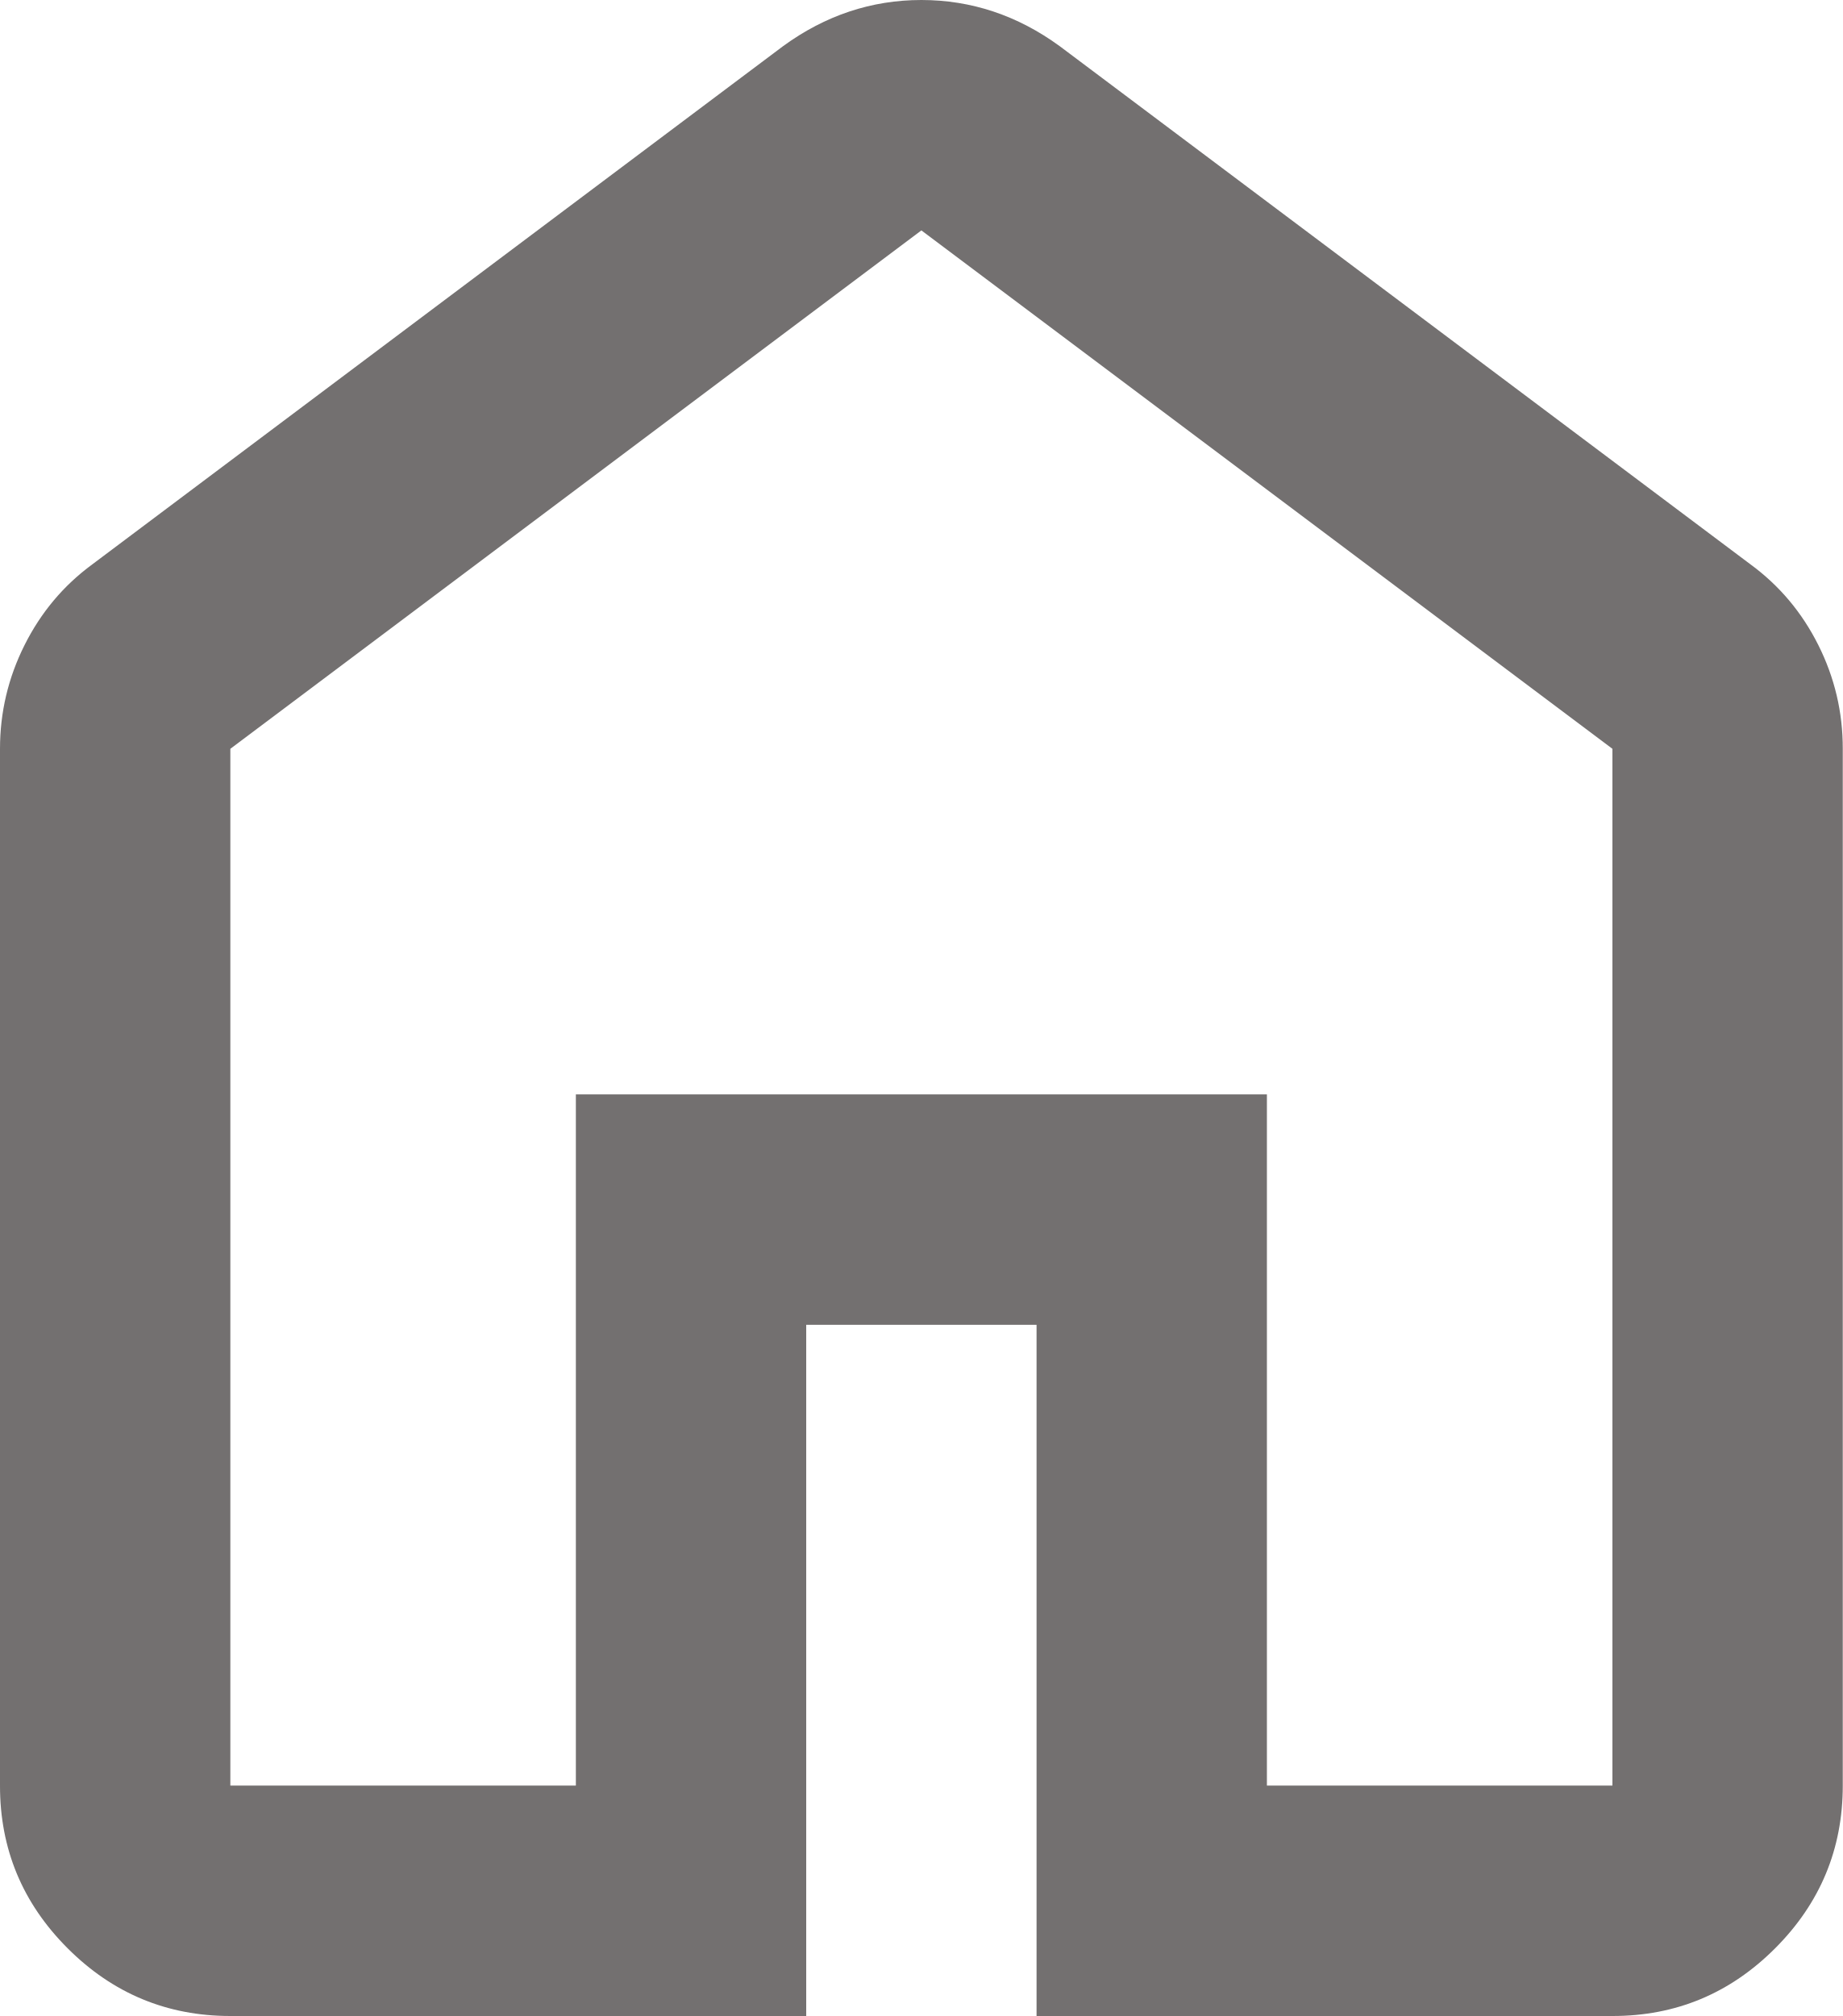
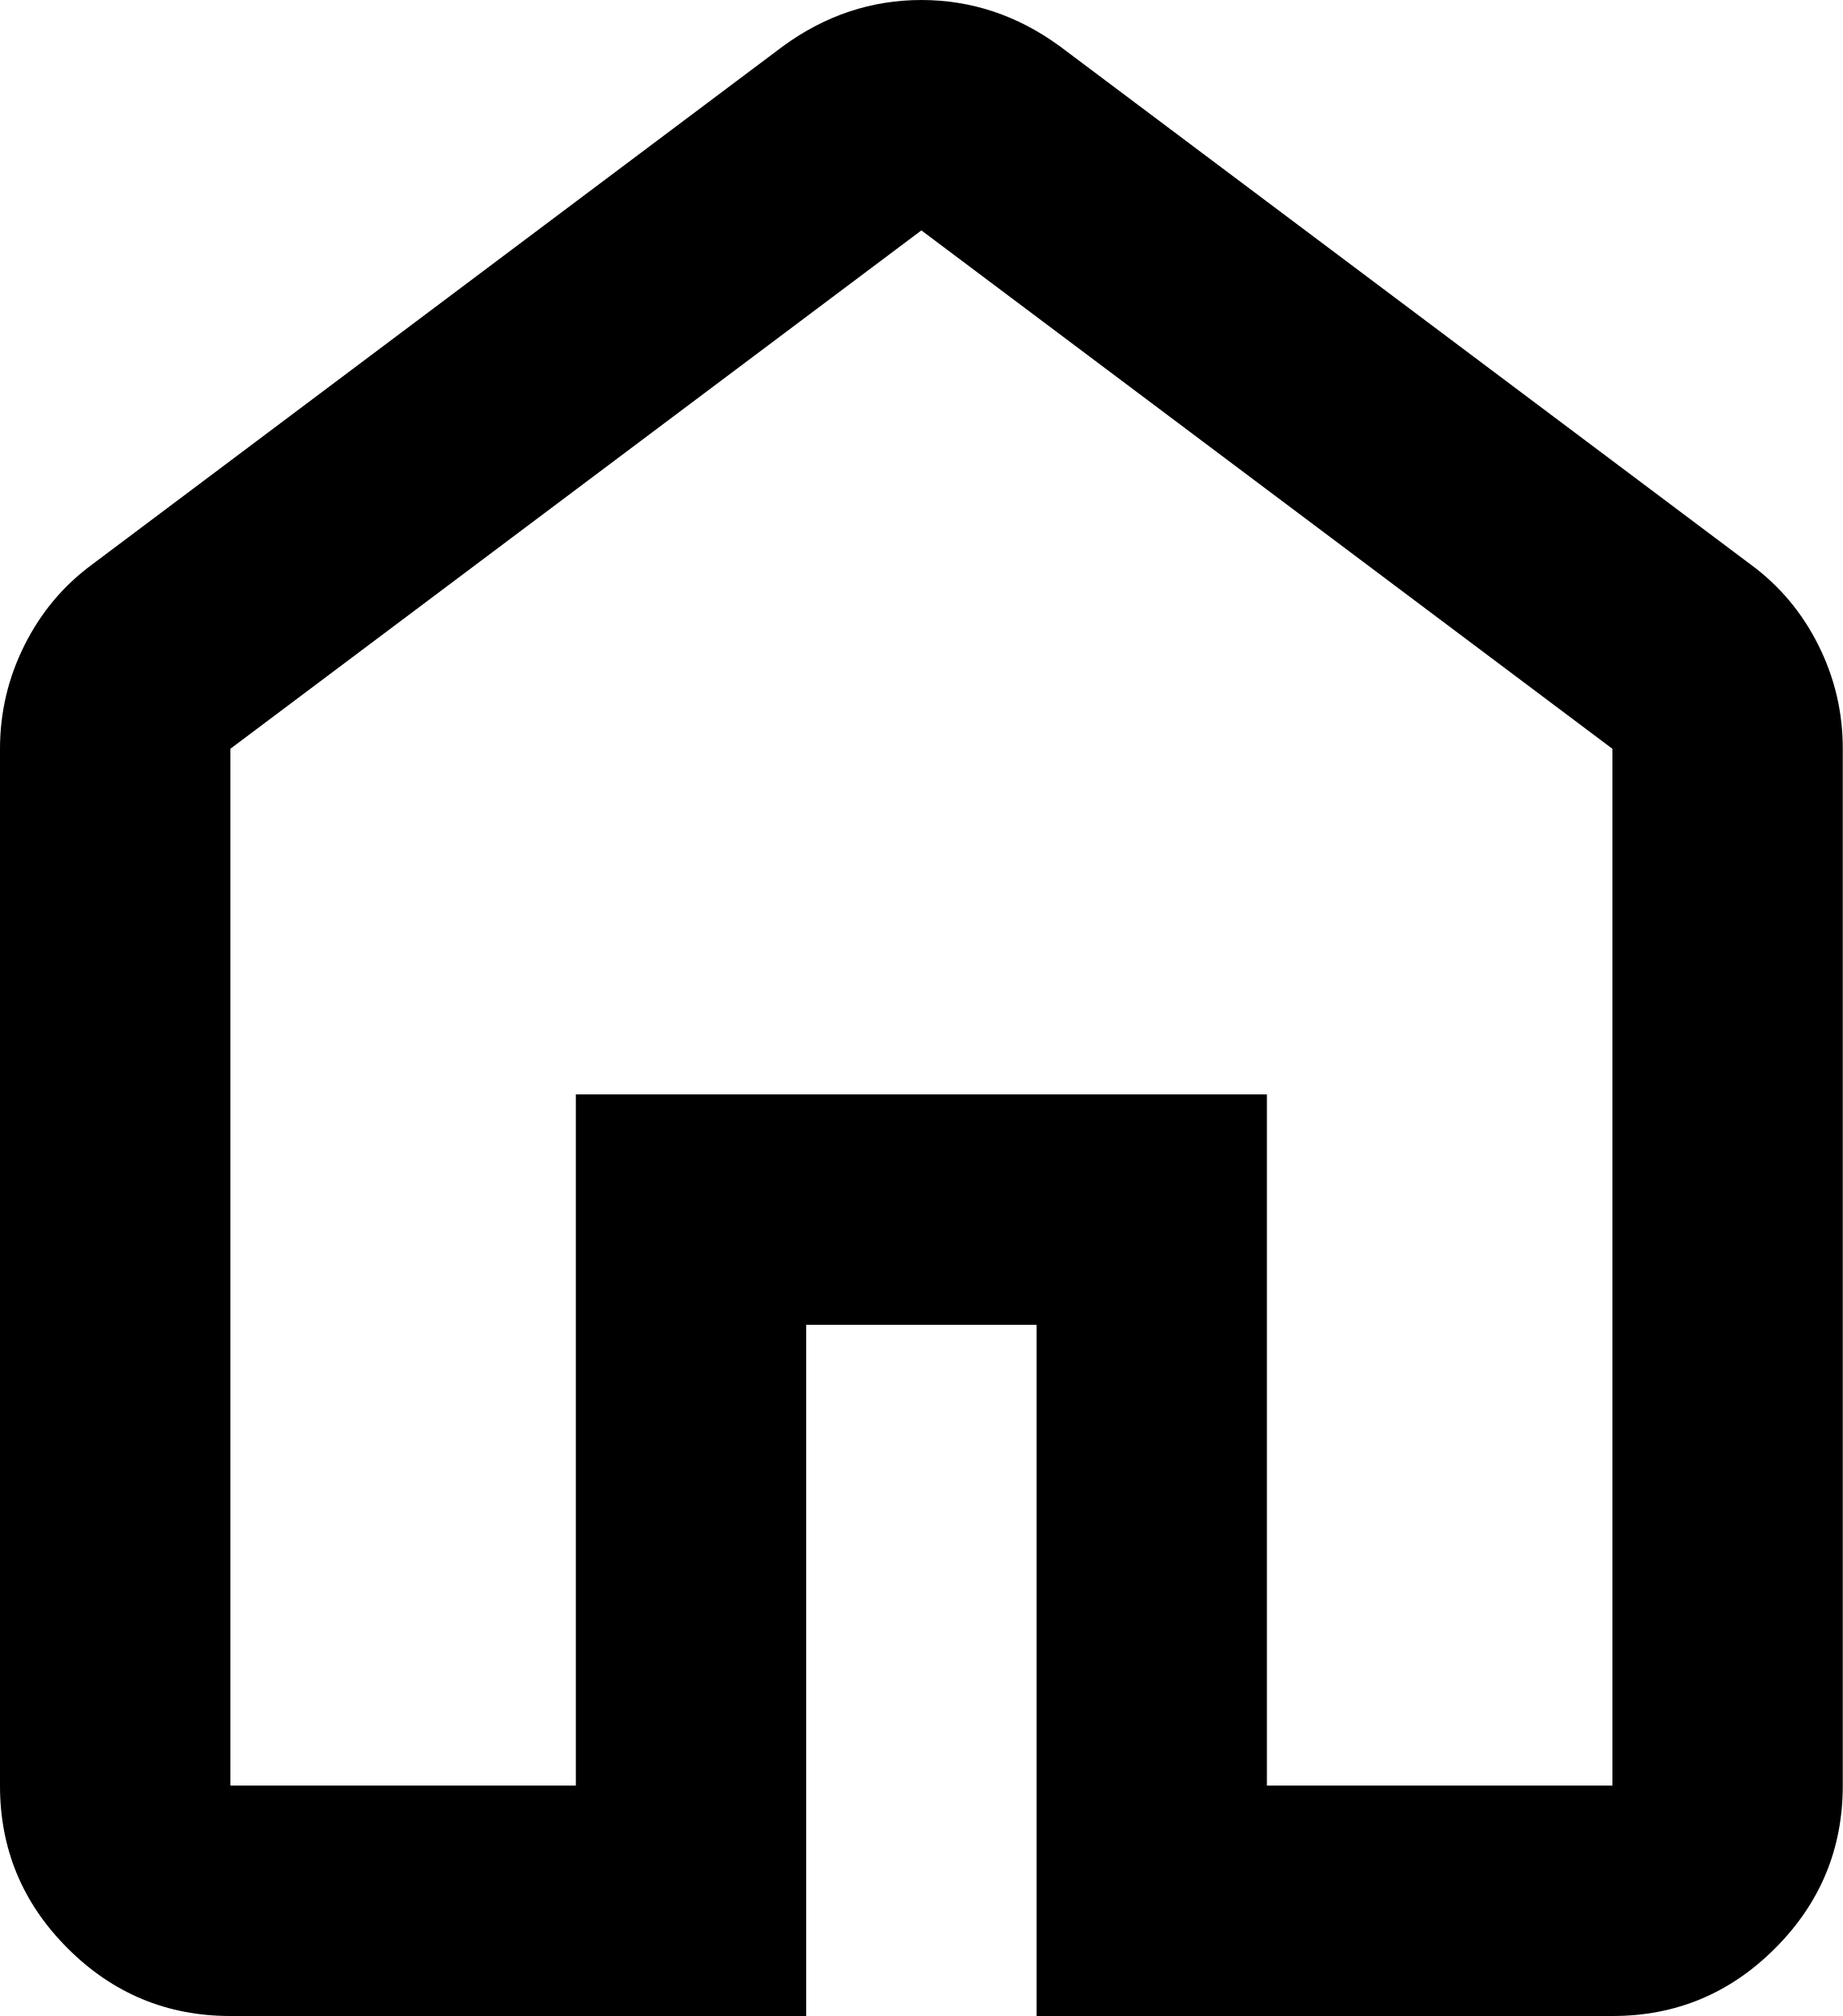
- <svg xmlns="http://www.w3.org/2000/svg" width="32" height="35" viewBox="0 0 32 35" fill="none">
-   <path d="M4 31H10V19H22V31H28V13L16 4L4 13V31ZM4 35C2.9 35 1.958 34.608 1.174 33.824C0.39 33.04 -0.001 32.099 3.39559e-06 31V13C3.39559e-06 12.367 0.142 11.767 0.426 11.2C0.71 10.633 1.101 10.167 1.6 9.8L13.6 0.8C13.967 0.533 14.35 0.333 14.75 0.2C15.15 0.067 15.567 0 16 0C16.433 0 16.85 0.067 17.25 0.2C17.65 0.333 18.033 0.533 18.4 0.8L30.4 9.8C30.9 10.167 31.292 10.633 31.576 11.2C31.86 11.767 32.001 12.367 32 13V31C32 32.1 31.608 33.042 30.824 33.826C30.04 34.61 29.099 35.001 28 35H18V23H14V35H4Z" fill="#737070" />
+ <svg xmlns="http://www.w3.org/2000/svg" width="32" height="35" viewBox="0 0 32 35" fill="currentColor">
+   <path d="M4 31H10V19H22V31H28V13L16 4L4 13V31ZM4 35C2.9 35 1.958 34.608 1.174 33.824C0.39 33.04 -0.001 32.099 3.39559e-06 31V13C3.39559e-06 12.367 0.142 11.767 0.426 11.2C0.71 10.633 1.101 10.167 1.6 9.8L13.6 0.8C13.967 0.533 14.35 0.333 14.75 0.2C15.15 0.067 15.567 0 16 0C16.433 0 16.85 0.067 17.25 0.2C17.65 0.333 18.033 0.533 18.4 0.8L30.4 9.8C30.9 10.167 31.292 10.633 31.576 11.2C31.86 11.767 32.001 12.367 32 13V31C32 32.1 31.608 33.042 30.824 33.826C30.04 34.61 29.099 35.001 28 35H18V23H14V35H4Z" />
</svg>
